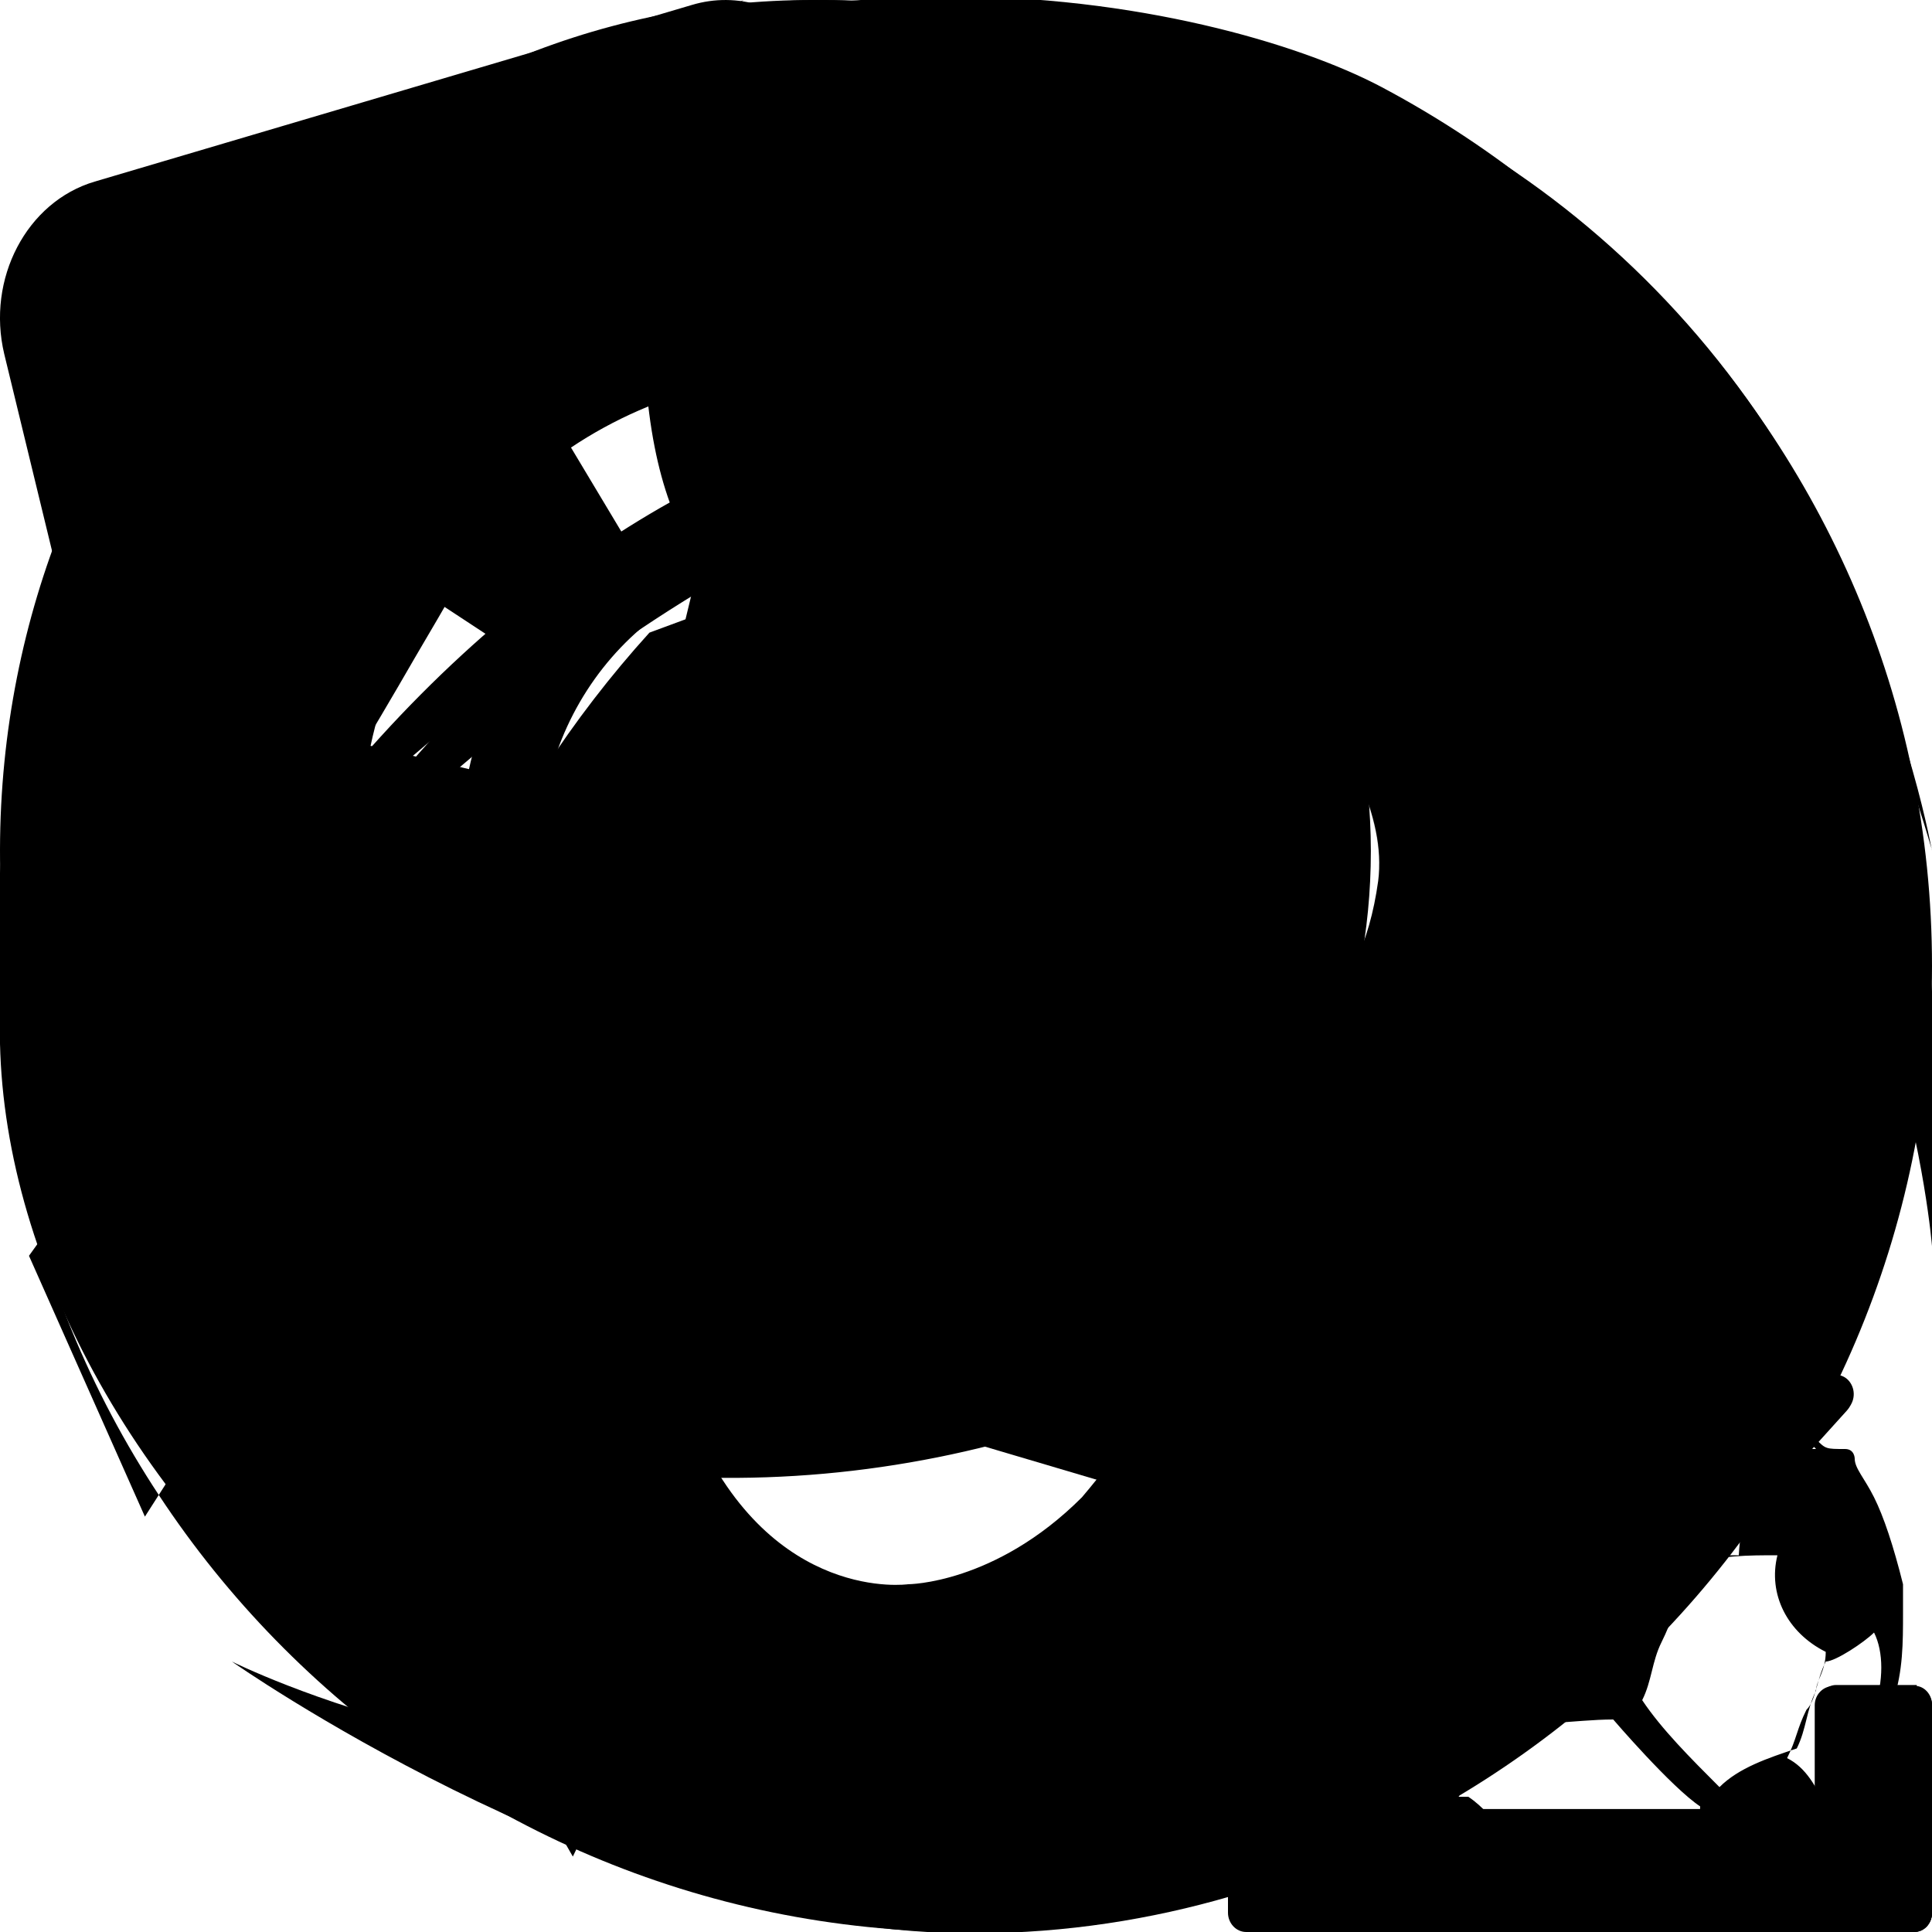
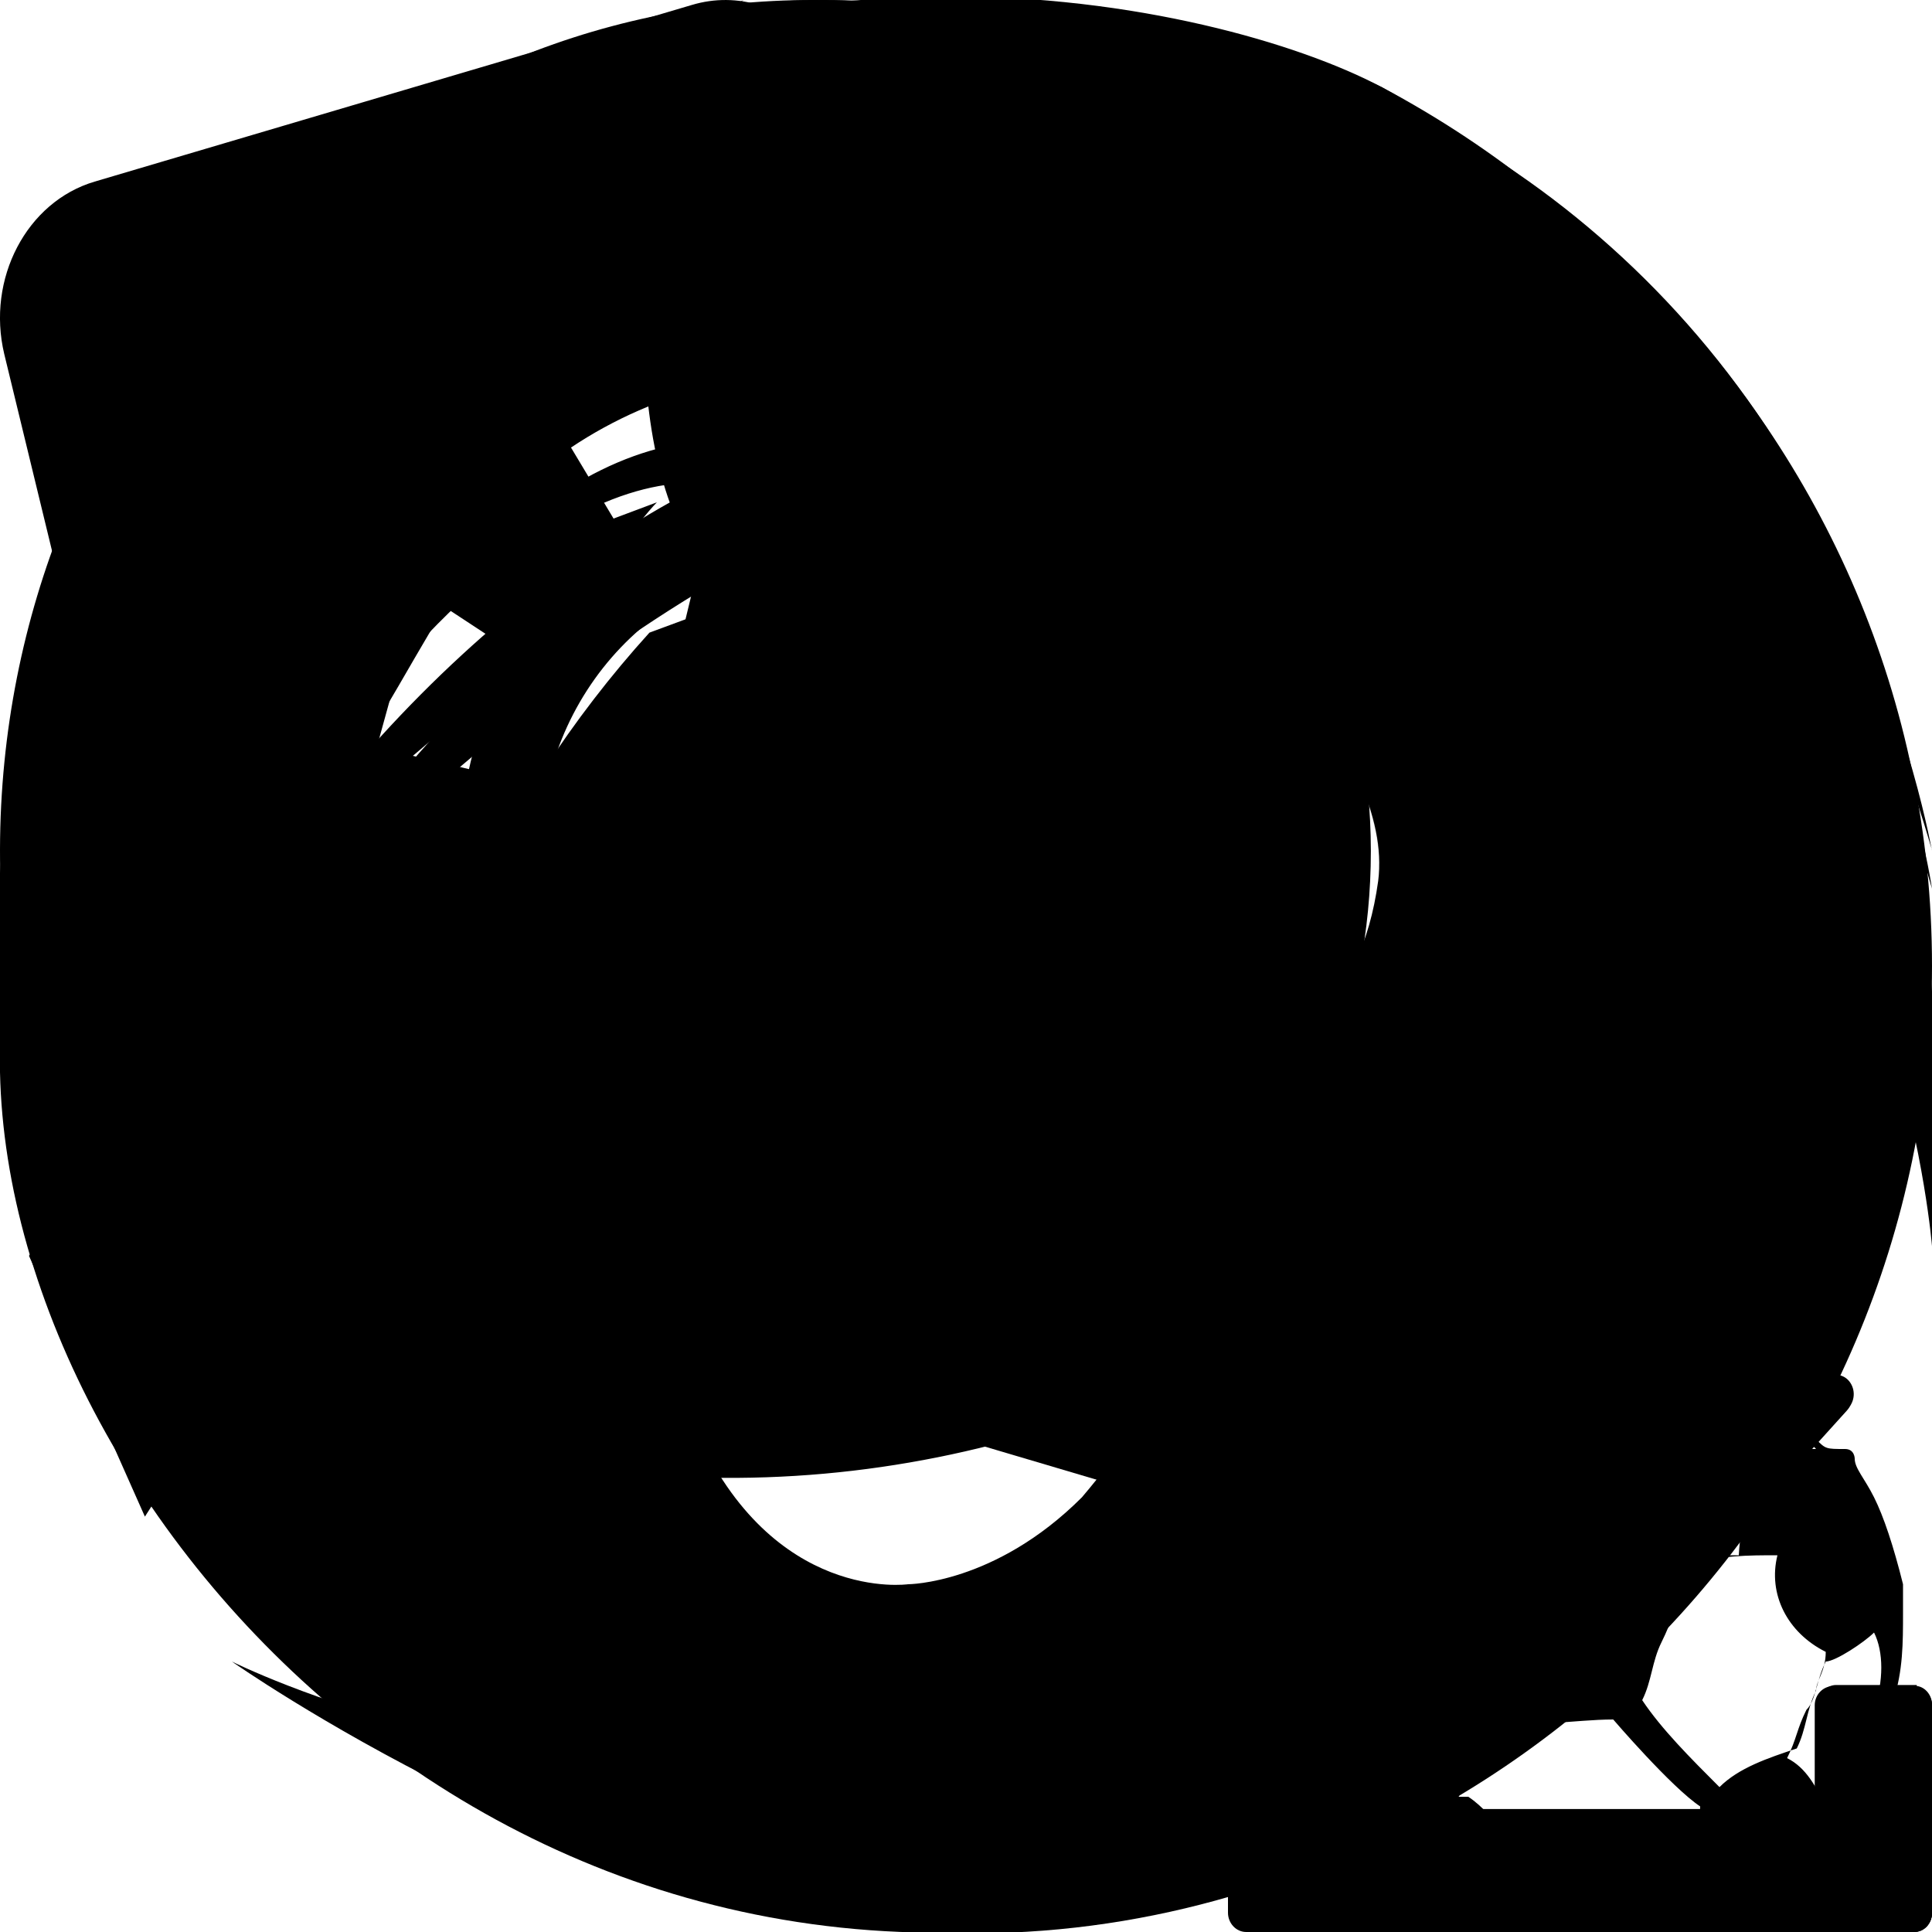
<svg id="download-icons" viewBox="0 0 20 20">
+   <path id="download-owsports" d="M18.9,6.9c0-0.1-3.1-8.3-12.1-6.2C5,1.1-0.5,3.8,0,11.1c0.1,4.7,5.6,10.7,12.9,8.4  c7.8-2.9,6.1-10.2,6.1-10.2s0.7,6-4.6,8.7c4.2-2.8,4.7-6.5,4-9.8c0.2,2.7-0.8,3.9-0.8,3.9s-0.2,3.5-5.1,5.6  c-2.2,0.8-4.7,0.5-6.3-0.4C0.2,14.1,2,7.8,2,7.8s1-5.1,6.6-6.5C13.2,0.4,17.4,3.9,18.9,6.9z M3.5,2.2c0,0,4.7-3.8,10.7-1  c0.6,0.4,4.1,2,5.8,8c0,0-0.8-5.6-5.7-8.3C12.6,0.1,7.5-1.1,3.5,2.2z M4.3,6.7C5.8,4.3,8.2,4,8.8,5.4c0.6,1.6-1.3,3.4-3.4,3  c0,0-0.6,0-0.5-0.4C5,6.5,6,5.5,6,5.5l0.8-0.3c0,0-0.9,0.9-1.3,2.7c1.8,0.3,3.1-1.3,2.8-2.2C8.3,5.2,6.8,4,4.3,6.7z M12.3,7.9  L9.8,7.3c-0.2-0.1-0.5,0-0.7,0.2C8.9,7.8,7.4,9.4,7.4,9.4S7.1,9.6,7.2,9.9c0.1,0.4,0.6,2.7,0.6,2.7s0,0.4,0.4,0.5  c0.4,0.1,2.5,0.6,2.5,0.6s0.2,0.1,0.5-0.2s1.8-2,1.8-2s0.3-0.2,0.1-0.7s-0.6-2.5-0.6-2.5S12.6,8,12.3,7.9z M6,9.6L4.6,9.1  c0,0-0.4-0.2-0.6,0.1s-1.1,1.4-1.1,1.4s-0.2,0.2-0.1,0.6c0.1,0.4,0.6,2.6,0.6,2.6s0,0.4,0.4,0.5c0.5,0.2,1.5,0.6,1.5,0.6  s0.4,0.2,0.6-0.1c0.2-0.3,1-1.4,1-1.4C7,13.2,7.1,13,7.1,12.9c-0.1-0.3-0.6-2.8-0.6-2.8S6.4,9.7,6,9.6z M13.3,3l-2.4-0.6  c0,0-0.2-0.1-0.5,0.1C10.1,2.7,9,3.8,9,3.8S8.7,4,8.9,4.4C9,4.8,9.4,6,9.4,6s0.1,0.3,0.5,0.4C10.2,6.5,12.3,7,12.3,7S12.7,7.2,13,7  c0.4-0.3,1.2-1.1,1.2-1.1s0.3-0.2,0.2-0.6c-0.1-0.4-0.6-1.7-0.6-1.7C13.8,3.3,13.6,3.1,13.3,3z M9.6,1.5c0,0-1.4,0.1-2.7,0.7  c-1.3,0.6-2,1.5-2,1.5s-0.2,0.2,0,0.4C5,4.3,5.1,4.4,5.1,4.4s0.1,0.1,0.3,0c0.3-0.1,2.8-0.8,2.8-0.8L9.7,2c0.1-0.1,0.1-0.2,0.1-0.3  C9.8,1.6,9.7,1.5,9.6,1.5z M4.6,5.2c0,0,0.1-0.2,0-0.3C4.5,4.8,4.3,4.6,4.3,4.6S4.2,4.4,3.9,4.7c-0.1,0.2-1,1.2-1.5,2.5  C2,8.3,2,9.6,2,9.6s0,0.3,0.1,0.3c0.2,0.1,0.3,0,0.3-0.1c0-0.1,1.4-1.7,1.4-1.7L4.6,5.2z" />
  <path id="download-dafasports" d="M6.6,13.4c5.6,1.1,9.8-4.1,8.9-6.9c-0.2-1.1-4.7-5-12.7,3.3c4.8-7.2,12.4-8.3,14.1-4  c1.8,4.9-4.2,10.3-10.8,9.4c0,0-1.2-0.2-1.3-0.3c-0.2-0.1,0.5-0.3,0.6-0.5c0.2-0.2,0.5-0.6,0.5-0.6l0.3-0.3L6.6,13.4L6.6,13.4z   M11.1,8.8C11.1,8.8,11.1,8.8,11.1,8.8c0-0.1,0-0.1,0-0.1c0-0.1,0-0.1,0-0.2c0-0.1,0-0.1-0.1-0.1c0-0.1,0-0.1,0-0.2c0,0,0-0.1,0-0.1  c0,0,0,0,0,0l0,0c0,0,0,0,0,0c0-0.1,0-0.2,0-0.3c0-0.2-0.1-0.3-0.1-0.5c0-0.1-0.1-0.2-0.2-0.3c0,0,0,0,0,0c0,0-0.1-0.1-0.1-0.1  c0,0-0.1,0-0.1,0c-0.1,0-0.1,0-0.2,0C10.1,6.9,10,7,9.9,7c0,0,0,0,0,0c0-0.1,0-0.1-0.1-0.2c0-0.1,0-0.1-0.1-0.2c0-0.1,0-0.2,0-0.2  c0.1,0,0-0.1,0-0.2s0-0.1-0.1-0.2c0-0.1-0.1-0.3-0.2-0.4C9.5,5.6,9.4,5.6,9.3,5.5c-0.1,0-0.1-0.1-0.2-0.1c0,0,0,0,0,0c0,0,0,0,0,0  c0,0,0,0.1,0,0.2c0,0,0,0,0,0c0,0,0,0,0,0c0,0,0,0,0,0c0,0,0,0,0,0c0,0.1,0,0.1-0.1,0.2c0,0.1-0.1,0.1-0.1,0.1c0,0.1,0,0.1,0,0.2  c0,0.1,0,0.1,0,0.2c0,0,0,0.1,0,0.2c0,0,0,0.1,0,0.1c0,0,0,0,0.1,0c0,0,0,0.1,0,0.1c0,0,0,0.1,0.1,0.1c0,0.1,0,0.1,0,0.2  c0,0,0,0.1,0,0.1c-0.1,0-0.2,0-0.2,0.1C8.7,7.2,8.6,7.2,8.4,7.3C8.3,7.4,8.2,7.6,8,7.7c0,0,0,0,0,0v0c0,0,0,0.1-0.1,0.1  c0,0-0.1,0.1-0.1,0.1C7.8,8,7.7,8,7.6,8C7.5,8,7.4,8,7.2,8C7.1,8,7,8,6.9,8c0,0-0.1,0-0.1-0.1c0,0-0.1,0-0.1-0.1c0,0,0,0-0.1,0  c0,0-0.1,0-0.1-0.1c0,0,0,0-0.1,0c0,0,0,0,0,0c0,0,0,0,0,0c0,0-0.1,0,0,0c0,0,0,0,0,0c0,0,0,0,0,0.1c0,0,0,0,0,0c0,0,0,0.1,0,0.1  c0,0,0.1,0,0.1,0.1C6.4,8,6.4,8,6.5,8c0,0,0,0,0,0c0,0,0,0,0,0c0,0,0,0,0,0s0,0,0,0c0,0-0.1,0-0.1,0c0,0-0.1,0-0.1,0  c0,0,0,0.1,0,0.1c0,0,0,0,0.1,0c0,0,0.1,0,0.1,0c0.1,0,0.1,0,0.1,0c0.1,0,0.1,0,0.2,0c0,0,0,0,0.1,0c0.1,0,0.3,0.1,0.4,0.1  c0.1,0,0.2,0.1,0.3,0.1c0.1,0,0.1,0,0.2,0c0,0,0,0,0,0c0,0,0,0,0.1,0c0.1,0,0.3-0.1,0.4-0.2c0,0,0,0,0,0c0,0,0,0,0,0c0,0,0,0,0,0  c0.1,0,0.1-0.1,0.2-0.1c0,0.1,0,0.1,0,0.2c0,0.2,0,0.3-0.1,0.5c0,0,0,0,0,0.1c0,0,0,0-0.1,0C8.2,8.9,8.2,8.9,8.1,9c0,0,0,0,0,0  C8,9,7.9,9,7.7,9C7.7,9,7.6,9,7.5,9c0,0-0.1,0-0.1,0C7.4,9,7.3,9,7.2,9C7,9,6.8,9.1,6.7,9.1c-0.1,0-0.2,0.1-0.3,0.1c0,0-0.1,0-0.1,0  L6.1,9.4c0,0-0.1,0-0.1,0.1c0,0-0.1,0.1-0.1,0.1c0,0.1-0.1,0.1-0.1,0.2L5.6,10c0,0.1-0.1,0.1-0.1,0.2c0,0.1,0,0.3,0.1,0.3  c0.1,0,0.1,0,0.2,0c0.1,0,0.1,0,0.2,0.1c0.1,0,0.2,0.1,0.3,0.1c0.1,0,0.2,0,0.3-0.1c0.1,0,0.1,0,0.2-0.1c0,0,0,0,0,0  c0.1,0,0.2,0.1,0.2,0.2C6.9,10.8,7,10.9,7,11c0,0,0,0,0,0c0,0,0,0,0.1,0c0,0,0,0,0,0c0.1,0,0.1-0.2,0.1-0.3c0-0.1,0-0.3-0.1-0.4  c0.1,0,0.2,0,0.2,0c0,0,0,0,0,0c0.1,0,0.2-0.1,0.2-0.1c0.1,0,0.2-0.1,0.2-0.1c-0.1,0.1-0.2,0.1-0.2,0.2c-0.1,0.1-0.1,0.1-0.2,0.2  c0,0.1-0.1,0.1-0.1,0.2c0,0,0,0,0,0c0,0,0,0.1,0,0.1c0,0-0.1,0.1-0.1,0.1c-0.1,0.1-0.1,0.3-0.2,0.4c0,0.1-0.1,0.1-0.1,0.2  c-0.1,0.1-0.1,0.2-0.1,0.3l0,0c-0.1,0.1-0.1,0.1-0.2,0.2c-0.1,0.1-0.2,0.2-0.3,0.4c-0.1,0.1-0.2,0.3-0.2,0.4C6.1,13,6,13.2,6,13.3  c0,0.1-0.1,0.1-0.1,0.2c-0.1,0.1-0.1,0.3-0.2,0.4c-0.1,0.1-0.2,0.2-0.2,0.4c0,0,0,0,0,0h0.5c0-0.1,0.1-0.1,0.1-0.1  c0.2-0.3,0.4-0.5,0.7-0.6c0,0,0,0,0.1,0c0,0,0.1,0,0.1-0.1l0,0c0,0,0-0.1,0.1-0.1C7,13.3,7,13.2,7,13.1c0.1-0.2,0.2-0.4,0.3-0.6  c0,0,0,0,0,0c0.2-0.1,0.3-0.3,0.4-0.5c0,0,0.1-0.1,0.1-0.1c0.1,0,0.1-0.1,0.2-0.1c0.1,0,0.2,0,0.3,0c0,0,0,0,0,0c0,0,0,0,0,0  c0.1-0.1,0.2-0.2,0.3-0.3c0.1-0.1,0.2-0.3,0.3-0.4C9,10.9,9,10.8,9.1,10.8c0,0,0.1-0.1,0.1-0.1c0,0,0,0,0,0c0,0,0,0,0,0l0-0.1  c0-0.1,0-0.1,0.1-0.2c0-0.1,0.1-0.2,0.1-0.3c0,0,0,0,0,0c0.1,0,0.2-0.1,0.2-0.2c0,0,0,0,0-0.1c0,0,0,0,0,0v0  c0.1-0.1,0.1-0.1,0.2-0.2C10,9.4,10.1,9.2,10.2,9c0.1-0.2,0.2-0.4,0.2-0.6c0-0.1,0.1-0.3,0.1-0.4c0,0,0,0,0,0.1c0,0,0,0.1,0,0.1  c0,0,0,0,0,0c0,0,0,0,0,0c0,0,0,0,0,0l0,0.1c0,0,0,0.1,0,0.1c0,0,0,0.1-0.1,0.2c0,0,0,0.1,0,0.1c0,0-0.1,0-0.1,0.1  c0,0,0,0.1-0.1,0.1c0,0,0,0.1-0.1,0.1c0,0,0,0,0,0C10.3,9,10.4,9,10.4,9c0.1,0,0.1-0.1,0.1-0.1c0,0,0,0,0.1,0c0,0,0,0,0,0  c0,0,0,0,0,0C10.5,9,10.5,9,10.4,9.1c0,0-0.1,0.1,0,0.1c0,0,0.1,0,0.1,0c0,0,0,0,0,0c0.1,0,0.1-0.1,0.1-0.2c0,0,0-0.1,0.1-0.1  c0,0,0,0,0,0c0,0,0,0,0,0.1c-0.1,0.1-0.1,0.1-0.2,0.2c0,0,0,0,0,0c0,0,0,0-0.1,0.1c0,0,0,0,0,0c0,0,0,0,0,0c0,0,0,0,0,0  c0,0,0,0,0.1,0c0,0,0,0.1,0.1,0.1c0,0,0,0,0,0c0,0,0.1,0,0.1,0c0.1,0,0.1,0,0.2-0.1c0,0,0.1,0,0.1-0.1c0,0,0.1-0.1,0.1-0.1  C11.2,9.1,11.1,8.9,11.1,8.8L11.1,8.8z M13.9,18.3c-0.1-0.1-0.1-0.3-0.2-0.4c0-0.1-0.1-0.3-0.1-0.5c0-0.1,0-0.2,0-0.4c0,0,0,0,0-0.1  c0-0.2,0-0.3,0-0.5c-0.3,0.2-0.7,0.3-1.1,0.5c-2.2,0.7-4.7,0.5-6.3-0.4C0.2,13.6,2,7.6,2,7.6s1-4.9,6.6-6.3  c4.6-0.9,8.8,2.4,10.3,5.3c0,0-3.1-8-12.1-6C5,1.1-0.5,3.7,0,10.8c0.1,4.6,5.6,10.3,12.9,8.1C13.3,18.7,13.6,18.6,13.9,18.3  C14,18.4,13.9,18.4,13.9,18.3L13.9,18.3z M18.3,14.2C18.4,14.3,18.4,14.3,18.3,14.2c1.4-2.6,0.8-5.3,0.8-5.3s0.3,2.6-1,5.1  C18.1,14.1,18.2,14.2,18.3,14.2z M14.3,0.9c-1.7-0.9-6.8-2-10.8,1.2c0,0,4.7-3.7,10.7-1c0.6,0.4,4.1,1.9,5.8,7.7  C20,8.9,19.2,3.5,14.3,0.9L14.3,0.9z M17.7,11.7c0,0-0.1,0.9-0.8,2.1c0.1,0,0.1,0,0.2,0c0,0,0.1,0,0.1,0c0.1,0,0.2,0,0.3,0.1  c0.1,0,0.3,0.1,0.4,0.1c1.1-2,1.1-4.1,0.7-6.1C18.8,10.6,17.7,11.7,17.7,11.7L17.7,11.7z M18.8,14.9c0,0-0.1-0.1-0.1-0.1  c-0.1-0.1-0.2-0.2-0.5-0.4c-0.2-0.1-0.5-0.3-0.8-0.4c-0.1,0-0.2,0-0.3-0.1c0,0-0.1,0-0.1,0c-0.2,0-0.5,0-0.8,0  c-0.2,0-0.4,0.1-0.6,0.2c-0.1,0-0.2,0.1-0.3,0.1c0,0,0,0,0,0c-0.1,0.1-0.2,0.1-0.3,0.2c-0.1,0-0.1,0.1-0.1,0.1l-0.1,0.1l0,0  c0,0,0,0,0,0c0,0,0,0-0.1,0.1c0,0,0,0-0.1,0.1c0,0-0.1,0.1-0.1,0.1c0,0.1-0.1,0.1-0.1,0.2c0,0,0,0,0,0.1c0,0,0,0.1-0.1,0.1  c0,0.1-0.1,0.1-0.1,0.2c0,0,0,0.1,0,0.1l0,0l0,0c-0.2,0.4-0.3,0.9-0.2,1.3c0,0,0,0,0,0.1c0,0.1,0,0.2,0,0.3c0,0.1,0.1,0.3,0.1,0.4  c0,0.1,0.1,0.3,0.2,0.4c0,0.1,0.1,0.1,0.1,0.2c0,0,0,0,0,0c0,0,0.1,0.1,0.1,0.1c0.1,0.1,0.2,0.2,0.3,0.4c0.1,0.1,0.2,0.2,0.3,0.3  c0.1,0.1,0.2,0.2,0.3,0.3c0,0,0.1,0.1,0.1,0.1c0,0,0,0,0.1,0c0.1,0,0.1,0.1,0.2,0.1c0.1,0.1,0.3,0.1,0.4,0.1c0.5,0.1,1,0.1,1.4,0  c0,0,0.1,0,0.1,0c0,0,0.1,0,0.1,0l0,0l0,0c0,0,0.1,0,0.1,0c0.1,0,0.1-0.1,0.2-0.1c0.1-0.1,0.2-0.1,0.3-0.2c0.1,0,0.1-0.1,0.2-0.1  c0,0,0.1,0,0.1-0.1l0.1-0.1l0,0l0,0c0,0,0,0,0.1-0.1c0,0,0.1-0.1,0.1-0.1c0,0,0,0,0,0c0,0,0,0,0.1-0.1c0.1-0.2,0.2-0.3,0.3-0.5  c0.1-0.2,0.2-0.4,0.2-0.7c0.1-0.3,0.1-0.6,0.1-0.9c0,0,0,0,0-0.1c0-0.1,0-0.2,0-0.2c-0.1-0.4-0.2-0.7-0.3-0.9  c-0.1-0.2-0.2-0.3-0.2-0.4c0,0,0-0.1-0.1-0.1c0,0,0,0,0,0C18.9,15,18.9,15,18.8,14.9C18.9,14.9,18.8,14.9,18.8,14.9  C18.8,14.9,18.8,14.9,18.8,14.9L18.8,14.9z M18.9,17.1C18.9,17.1,18.9,17.1,18.9,17.1c0,0.2-0.1,0.3-0.1,0.4  c-0.1,0.2-0.1,0.4-0.2,0.6c0,0,0,0,0,0c0,0,0,0,0,0c-0.3,0.1-0.6,0.2-0.8,0.4c0,0,0,0,0,0c0,0,0,0,0,0c-0.3-0.3-0.6-0.6-0.8-0.9  c0,0,0,0,0,0c0,0,0,0,0,0c0.1-0.2,0.1-0.4,0.2-0.6c0.1-0.2,0.2-0.5,0.3-0.7c0,0,0,0,0-0.1c0,0,0,0,0,0c0.3-0.1,0.6-0.1,0.9-0.1v0  c0,0,0,0,0,0C18.3,16.5,18.5,16.9,18.9,17.1L18.9,17.1z M17,14.1c0.1,0,0.2,0,0.2,0c0.1,0.1,0.1,0.1,0.2,0.2  c0.1,0.1,0.2,0.2,0.3,0.4c0.1,0.2,0.4,0.5,0.4,0.5c0,0-0.1,0.8-0.1,0.9c-0.3,0-0.6,0-0.9,0.1c0,0,0,0,0,0c0,0,0,0,0,0  c-0.3-0.4-1.1-0.8-1.1-0.8c0-0.1,0-0.2,0.1-0.3c0-0.2,0.1-0.3,0.1-0.4C16.5,14.5,16.8,14.3,17,14.1L17,14.1z M14.3,15.3  c0.1-0.1,0.1-0.2,0.2-0.2c0,0,0.1-0.1,0.1-0.1c0,0,0,0,0.1-0.1s0,0,0.1-0.1l0,0l0,0l0.1-0.1c0,0,0.1-0.1,0.1-0.1  c0.1-0.1,0.2-0.2,0.4-0.2c0.2,0.1,0.4,0.2,0.6,0.3c0,0,0,0,0.1,0c0,0,0,0,0,0c0,0,0,0,0,0c0,0.2,0,0.3-0.1,0.5c0,0.1,0,0.1,0,0.2  c0,0,0,0,0,0c0,0,0,0,0,0c0,0,0,0-0.1,0c-0.4,0.2-0.8,0.4-1,0.8c0,0,0,0,0,0c0,0,0,0,0,0c0,0-0.1,0-0.1,0c-0.1,0-0.1,0-0.2,0  c0,0,0,0,0,0v0c0-0.2,0-0.3-0.1-0.5C14.4,15.6,14.4,15.5,14.3,15.3L14.3,15.3z M14.1,18.2C14.1,18.1,14,18,14,17.8  c0-0.1-0.1-0.3-0.1-0.4c0-0.1,0-0.3,0-0.4c0.1-0.1,0.2-0.3,0.3-0.4c0.1-0.1,0.3-0.3,0.3-0.4c0.1,0,0.2,0,0.2,0c0,0,0.2,0,0.2,0  c0.1,0.5,0.2,1,0.5,1.4c0,0,0,0,0,0c0,0,0,0,0,0c-0.1,0.3-0.2,0.5-0.2,0.8c0,0,0,0,0,0c0,0,0,0-0.1,0c-0.3,0-0.5,0-0.8,0  C14.2,18.4,14.2,18.3,14.1,18.2L14.1,18.2z M16.8,19.9c-0.1,0-0.3,0-0.4,0c-0.1,0-0.3,0-0.4-0.1c-0.1,0-0.3-0.1-0.4-0.1  c0,0,0,0-0.1,0c0.1,0,0.3-0.1,0.4-0.2c0.1,0,0.8,0.1,1.1,0.1c0,0,0,0,0.1,0c0,0,0.1,0.2,0.2,0.2C17.1,19.9,17,19.9,16.8,19.9  L16.8,19.9z M17,19.6c-0.2,0-0.3,0-0.5,0c-0.2,0-0.4,0-0.5-0.1c0,0,0,0-0.1,0v0c-0.2-0.3-0.4-0.7-0.7-0.9l-0.1,0c0,0,0,0,0,0  c0.1-0.2,0.2-0.7,0.3-0.8c0.4,0.1,0.9,0,1.3,0c0,0,0.6,0.7,0.9,0.9c0,0,0,0,0,0c0,0,0,0,0,0c0,0.2-0.1,0.3-0.2,0.5  C17.3,19.2,17.2,19.4,17,19.6L17,19.6C17,19.6,17,19.6,17,19.6L17,19.6z M19.4,17.7c0,0.2-0.1,0.4-0.2,0.6c-0.1,0.1-0.2,0.3-0.3,0.4  c-0.1-0.2-0.2-0.4-0.4-0.5c0,0,0,0,0,0c0,0,0,0,0,0c0.1-0.2,0.1-0.3,0.2-0.5c0.1-0.1,0.1-0.3,0.2-0.5c0.1,0,0.4-0.2,0.5-0.3  C19.5,17.1,19.5,17.4,19.4,17.7L19.4,17.7z M18.8,15C18.8,15,18.8,15.1,18.8,15c-0.1,0-0.3,0-0.5,0.1c0,0-0.3-0.4-0.4-0.5  c-0.1-0.2-0.3-0.3-0.4-0.5c0.3,0.1,0.5,0.2,0.7,0.3c0.2,0.1,0.3,0.3,0.4,0.4C18.7,14.9,18.7,14.9,18.8,15C18.7,15,18.7,15,18.8,15  C18.7,15,18.8,15,18.8,15L18.8,15z" />
  <path id="download-skywind" d="M6.4,15.8c0,0-2.8,1.9-5.5-2.2c-1.3-2-1.4-5.8,0.7-8.9C3.6,1.8,7.7,0,7.7,0s-3.2,2.1-4,5.3  c-0.5,2.1,0.7,5,1.8,5.6C6.3,11.5,9.7,13.5,6.4,15.8z M16.7,10.2c0,0,3.1,1.5,0.9,5.8c-1,2.1-4.3,4.2-8,4c-3.5-0.2-7.2-2.8-7.2-2.8  s3.4,1.7,6.7,0.7c2-0.6,3.9-3.1,3.9-4.4C13,12.5,13,8.5,16.7,10.2z M6.7,4.1c0,0-0.3-3.4,4.6-3.7c2.4-0.2,5.8,1.6,7.5,4.9  c1.6,3.1,1.2,7.6,1.2,7.6s-0.3-3.8-2.7-6.1c-1.5-1.5-4.7-1.8-5.8-1.2C10.6,6.1,7.1,8.1,6.7,4.1z" />
  <path id="download-mg" d="M10,0c5.5,0,10,4.5,10,10s-4.5,10-10,10S0,15.5,0,10S4.5,0,10,0z M1.5,15.7c0,0,1.8-2.8,3.2-5.1  c1-1.7,1.7-3.2,1.7-3.2s-0.2,5,0.8,7.4c0.8,1.8,2.2,1.6,2.2,1.6s0.9,0,1.8-0.9c1.7-2,3.5-6.1,3.5-6.1s0.6,1.3,1.2,2.3  c0.5,0.9,1.1,1.5,1.4,1.6c0.5,0.4,0.4-0.4,0.4-0.4s-0.6-0.5-1.1-1.9c-1.1-3.3-0.6-3.7-0.9-4.5c-0.2-0.4-0.4-0.4-0.6-0.4  c-0.8-0.3-1.2,0.7-1.2,0.7s-1.6,3.4-3.2,6.2c-1,1.6-1.5,1.6-1.5,1.6s-0.8-1.2-0.9-5C8,6.4,8.4,3.3,8.4,3C8.2,2,7.6,2,7.1,2.2  C6.7,2.4,6.5,2.8,6.5,2.8S5.6,4.6,4.3,6.8C2.4,10.1,0.3,13,0.3,13L1.5,15.7z" />
  <path id="download-casino" d="M13.043,15.244c-0.074-0.078-0.138-0.167-0.188-0.264     c-3.245,2.555-7.852,1.871-10.291-1.526C0.125,10.056,0.778,5.23,4.023,2.676c3.244-2.554,7.852-1.871,10.292,1.527     c0.959,1.334,1.476,2.959,1.475,4.629c0,0.249-0.012,0.494-0.033,0.737h1.041c0.02-0.244,0.032-0.488,0.032-0.737     C16.84,3.967,13.082,0.012,8.435,0S0.011,3.924,0,8.791c-0.012,4.868,3.747,8.821,8.394,8.833c1.87,0.006,3.687-0.642,5.167-1.839     L13.043,15.244z M10.225,8.292c-0.18,0.053-0.321,0.201-0.372,0.39C9.47,8.596,9.079,8.553,8.687,8.552     c0.005-0.406-0.054-0.811-0.174-1.199C8.803,7.303,9,7.017,8.952,6.712C8.905,6.407,8.63,6.2,8.34,6.25     C8.049,6.3,7.852,6.587,7.899,6.892c0.037,0.237,0.214,0.422,0.44,0.461C8.22,7.744,8.162,8.151,8.166,8.559     C7.774,8.555,7.385,8.616,7.014,8.74C6.965,8.436,6.69,8.23,6.4,8.281C6.109,8.332,5.913,8.62,5.962,8.924     c0.049,0.304,0.323,0.51,0.614,0.458c0.225-0.039,0.4-0.223,0.438-0.458c0.37,0.126,0.759,0.188,1.15,0.183     c-0.001,0.41,0.039,0.818,0.119,1.22C8,10.41,7.834,10.719,7.915,11.016s0.375,0.471,0.658,0.387s0.449-0.392,0.37-0.689     c-0.051-0.188-0.191-0.333-0.37-0.386c0.083-0.399,0.123-0.807,0.122-1.215C9.085,9.113,9.476,9.07,9.857,8.985     c0.081,0.298,0.377,0.472,0.661,0.388c0.284-0.084,0.45-0.395,0.369-0.692C10.805,8.382,10.509,8.208,10.225,8.292z M15.135,10.656     v3.409c0,0.109-0.084,0.198-0.189,0.198h-1.169c-0.104,0-0.189,0.089-0.189,0.197c0,0.053,0.021,0.104,0.056,0.141l2.58,2.713     c0.069,0.074,0.186,0.077,0.26,0.008c0.002-0.002,0.005-0.005,0.008-0.008l0,0l2.58-2.702c0.074-0.079,0.074-0.201,0-0.28     c-0.034-0.037-0.082-0.059-0.133-0.059h-1.177c-0.104,0-0.188-0.088-0.188-0.198v-3.421c0-0.109-0.086-0.197-0.189-0.197h-2.058     c-0.104,0-0.189,0.088-0.189,0.197h-0.001V10.656z M19.811,17.455h-0.836c-0.104,0-0.189,0.089-0.189,0.198v0.876     c0,0.109-0.084,0.199-0.188,0.199h-4.479c-0.104,0-0.189-0.089-0.189-0.199v-0.876c0-0.109-0.085-0.198-0.189-0.198H12.9     c-0.104,0-0.188,0.089-0.188,0.198v2.147C12.712,19.91,12.797,20,12.9,20h6.91C19.915,20,20,19.911,20,19.801v-2.147     c0-0.108-0.083-0.196-0.188-0.198H19.811L19.811,17.455z M14.191,8.813c0,3.329-2.578,6.03-5.758,6.03s-5.757-2.701-5.757-6.03     c0-3.328,2.574-6.026,5.751-6.03c3.18-0.003,5.76,2.693,5.764,6.023V8.813z M9.243,5.063c0.407,0.097,0.794,0.265,1.143,0.497     l0.56-0.928c-0.45-0.297-0.947-0.513-1.471-0.638L9.243,5.063z M5.911,4.633l0.556,0.928C6.816,5.331,7.203,5.163,7.61,5.066     L7.379,3.993C6.855,4.118,6.358,4.334,5.911,4.633z M5.317,10.865c-0.224-0.37-0.384-0.775-0.474-1.198L3.817,9.909     c0.118,0.542,0.323,1.064,0.609,1.541L5.317,10.865z M5.336,6.765L4.446,6.18c-0.287,0.477-0.493,0.997-0.61,1.541l1.019,0.241     C4.947,7.539,5.11,7.134,5.336,6.765z M7.609,12.566c-0.408-0.101-0.795-0.271-1.144-0.504l-0.557,0.936     c0.448,0.297,0.946,0.512,1.469,0.637L7.609,12.566z M10.944,12.995l-0.559-0.933c-0.35,0.232-0.737,0.4-1.144,0.499l0.231,1.071     C9.996,13.508,10.494,13.291,10.944,12.995z M11.289,8.813c0-1.647-1.277-2.983-2.85-2.983S5.591,7.166,5.591,8.813     c0,1.641,1.267,2.974,2.833,2.982h0.011C10.01,11.797,11.287,10.461,11.289,8.813z M11.535,6.765     c0.223,0.371,0.383,0.775,0.473,1.198l1.025-0.245c-0.117-0.543-0.324-1.063-0.611-1.539L11.535,6.765z M13.033,9.908l-1.025-0.24     c-0.091,0.422-0.251,0.826-0.473,1.197l0.887,0.584C12.709,10.973,12.916,10.452,13.033,9.908z" />
  <path id="download-dafaconnect" d="M5.072,14.158c-0.051,0-1.494-0.1-1.285-1.065     c0.296-2.472,1.328-4.771,2.936-6.544l2.043-0.755c-1.641,1.946-2.789,4.322-3.336,6.899c4.52,0.909,7.99-3.486,7.264-5.816     C12.52,5.911,8.874,2.625,2.377,9.67c3.92-6.098,10.143-6.999,11.469-3.395C15.305,10.417,10.434,15.004,5.072,14.158z      M13.17,16.579h0.717l0.342-0.318l-0.834-0.91c-1.772,1.722-4.2,2.401-6.513,1.82l0.316-0.655l-1.351,0.082l-1.385,0.054     l0.734,1.284l0.734,1.283l0.416-0.856c1.946,0.567,4.016,0.364,5.838-0.573v-0.082c-0.004-0.6,0.436-1.092,0.984-1.101V16.579     L13.17,16.579z M17.064,9.297C17.057,4.155,13.232-0.006,8.52,0C3.809,0.007-0.007,4.182,0,9.324     c0.002,2.083,0.646,4.106,1.827,5.745l0.091-0.992l0.834,0.264C0.218,10.861,0.749,5.8,3.936,3.035     c3.188-2.765,7.826-2.187,10.359,1.292c1.037,1.423,1.602,3.188,1.602,5.007v0.201h1.159c0.009-0.037,0.009-0.101,0.009-0.174V9.297     L17.064,9.297z M16.639,17.298l2.502-2.729c0.068-0.083,0.065-0.205-0.009-0.283c-0.033-0.034-0.077-0.053-0.124-0.054h-1.143     c-0.102,0-0.184-0.089-0.184-0.2v-3.368c0-0.111-0.082-0.2-0.184-0.2h-1.977c-0.102,0-0.184,0.089-0.184,0.2v3.44     c0,0.111-0.082,0.2-0.184,0.2h-1.134c-0.102,0-0.184,0.091-0.183,0.201c0,0.052,0.018,0.099,0.049,0.136l2.502,2.73     c0.068,0.066,0.176,0.065,0.243-0.002c0.003-0.002,0.005-0.005,0.007-0.008V17.298L16.639,17.298z M19.842,17.443h-0.834     c-0.102,0-0.184,0.09-0.184,0.199v0.91c0,0.111-0.082,0.2-0.184,0.2h-4.295c-0.102,0-0.184-0.089-0.184-0.2v-0.91     c0-0.109-0.081-0.199-0.184-0.199h-0.834c-0.102,0-0.184,0.09-0.184,0.199v2.156c0,0.111,0.083,0.201,0.184,0.201h6.672     C19.918,20,20,19.91,20,19.799v-2.102c0.001-0.1-0.066-0.186-0.158-0.199V17.443z" />
  <path id="download-poker" d="M11.2,9.098v0.035c0.044,1.154,1.113,2.23,1.113,2.23     c-0.447-0.398-0.957-0.705-1.502-0.905c-0.563-0.128-1.145-0.144-1.712-0.046c0,0,1.413-0.338,1.974-1.311V9.068     c-0.808,1.295-3.566,0.839-2.657-1.677c0.452-1.247,2.851-1.645,3.834-2.878c0.288,1.607,2.186,3.279,2.018,4.608     C13.907,11.797,11.295,10.663,11.2,9.098z M5.364,13.559c-0.249-0.472-0.316-1.034-0.188-1.562l0.515-2.118     C4.545,9.03,2.891,8.539,2.508,7.464C1.499,4.597,4.799,4.316,5.313,6.108c-0.232-1.145,0.85-2.191,1.794-2.075l0.575-2.365     C7.799,1.17,8.081,0.74,8.469,0.459C8.136,0.067,7.633-0.09,7.163,0.051L0.98,1.88C0.276,2.088-0.142,2.886,0.044,3.665     l2.507,10.329c0.191,0.774,0.912,1.234,1.615,1.03l2.073-0.613c-0.368-0.176-0.674-0.477-0.874-0.861L5.364,13.559L5.364,13.559z      M8.426,7.39c-0.909,2.517,1.86,2.972,2.667,1.678v0.033C10.532,10.074,9.12,10.41,9.12,10.41c0.568-0.098,1.148-0.081,1.711,0.047     c0.535,0.205,1.033,0.512,1.473,0.906c0,0-1.07-1.078-1.114-2.23V9.097c0.105,1.562,2.707,2.698,3.077,0.022     c0.168-1.329-1.729-3-2.017-4.608C11.276,5.746,8.874,6.144,8.426,7.39z M16.946,4.396l-1.234,5.165h-0.139     c-0.545,0.001-0.986,0.49-0.984,1.094v2.729h-0.496c-0.541-0.005-0.982,0.476-0.988,1.073c-0.001,0.291,0.102,0.57,0.289,0.775     l0.374,0.411c-0.29,0.166-0.626,0.205-0.94,0.112l-6.185-1.832c-0.703-0.209-1.121-1.007-0.935-1.785L8.21,1.817     c0.188-0.778,0.91-1.241,1.615-1.035l6.186,1.829C16.713,2.82,17.133,3.618,16.946,4.396z M12.26,4.513     C11.276,5.746,8.877,6.144,8.426,7.39c-0.909,2.517,1.86,2.972,2.667,1.678v0.033C10.532,10.074,9.12,10.41,9.12,10.41     c0.568-0.098,1.148-0.081,1.711,0.047c0.535,0.205,1.033,0.512,1.473,0.906c0,0-1.07-1.078-1.114-2.23V9.097     c0.105,1.562,2.707,2.698,3.077,0.022C14.444,7.792,12.548,6.119,12.26,4.513z M15.39,10.637v3.418c0,0.109-0.08,0.197-0.18,0.197     h-1.117c-0.1,0-0.181,0.088-0.181,0.198c0,0.052,0.019,0.104,0.054,0.142l2.45,2.72c0.061,0.07,0.168,0.078,0.238,0.017     c0.006-0.005,0.011-0.011,0.016-0.017l2.449-2.71c0.07-0.077,0.07-0.203,0-0.28c-0.031-0.036-0.078-0.058-0.127-0.059h-1.115     c-0.1,0-0.18-0.088-0.18-0.198v-3.428c0-0.109-0.08-0.199-0.18-0.199h-1.948C15.47,10.438,15.39,10.526,15.39,10.637z M19.83,17.451     h-0.793c-0.1,0-0.18,0.089-0.18,0.198v0.879c0,0.11-0.08,0.199-0.18,0.199h-4.263c-0.1,0-0.18-0.089-0.18-0.199v-0.879     c0-0.109-0.08-0.198-0.179-0.198h-0.796c-0.099,0-0.18,0.089-0.18,0.198v2.152c0,0.11,0.081,0.198,0.18,0.198h6.563     c0.097,0.001,0.179-0.087,0.179-0.197v-2.151c0-0.109-0.08-0.199-0.178-0.199L19.83,17.451L19.83,17.451L19.83,17.451z" />
</svg>
